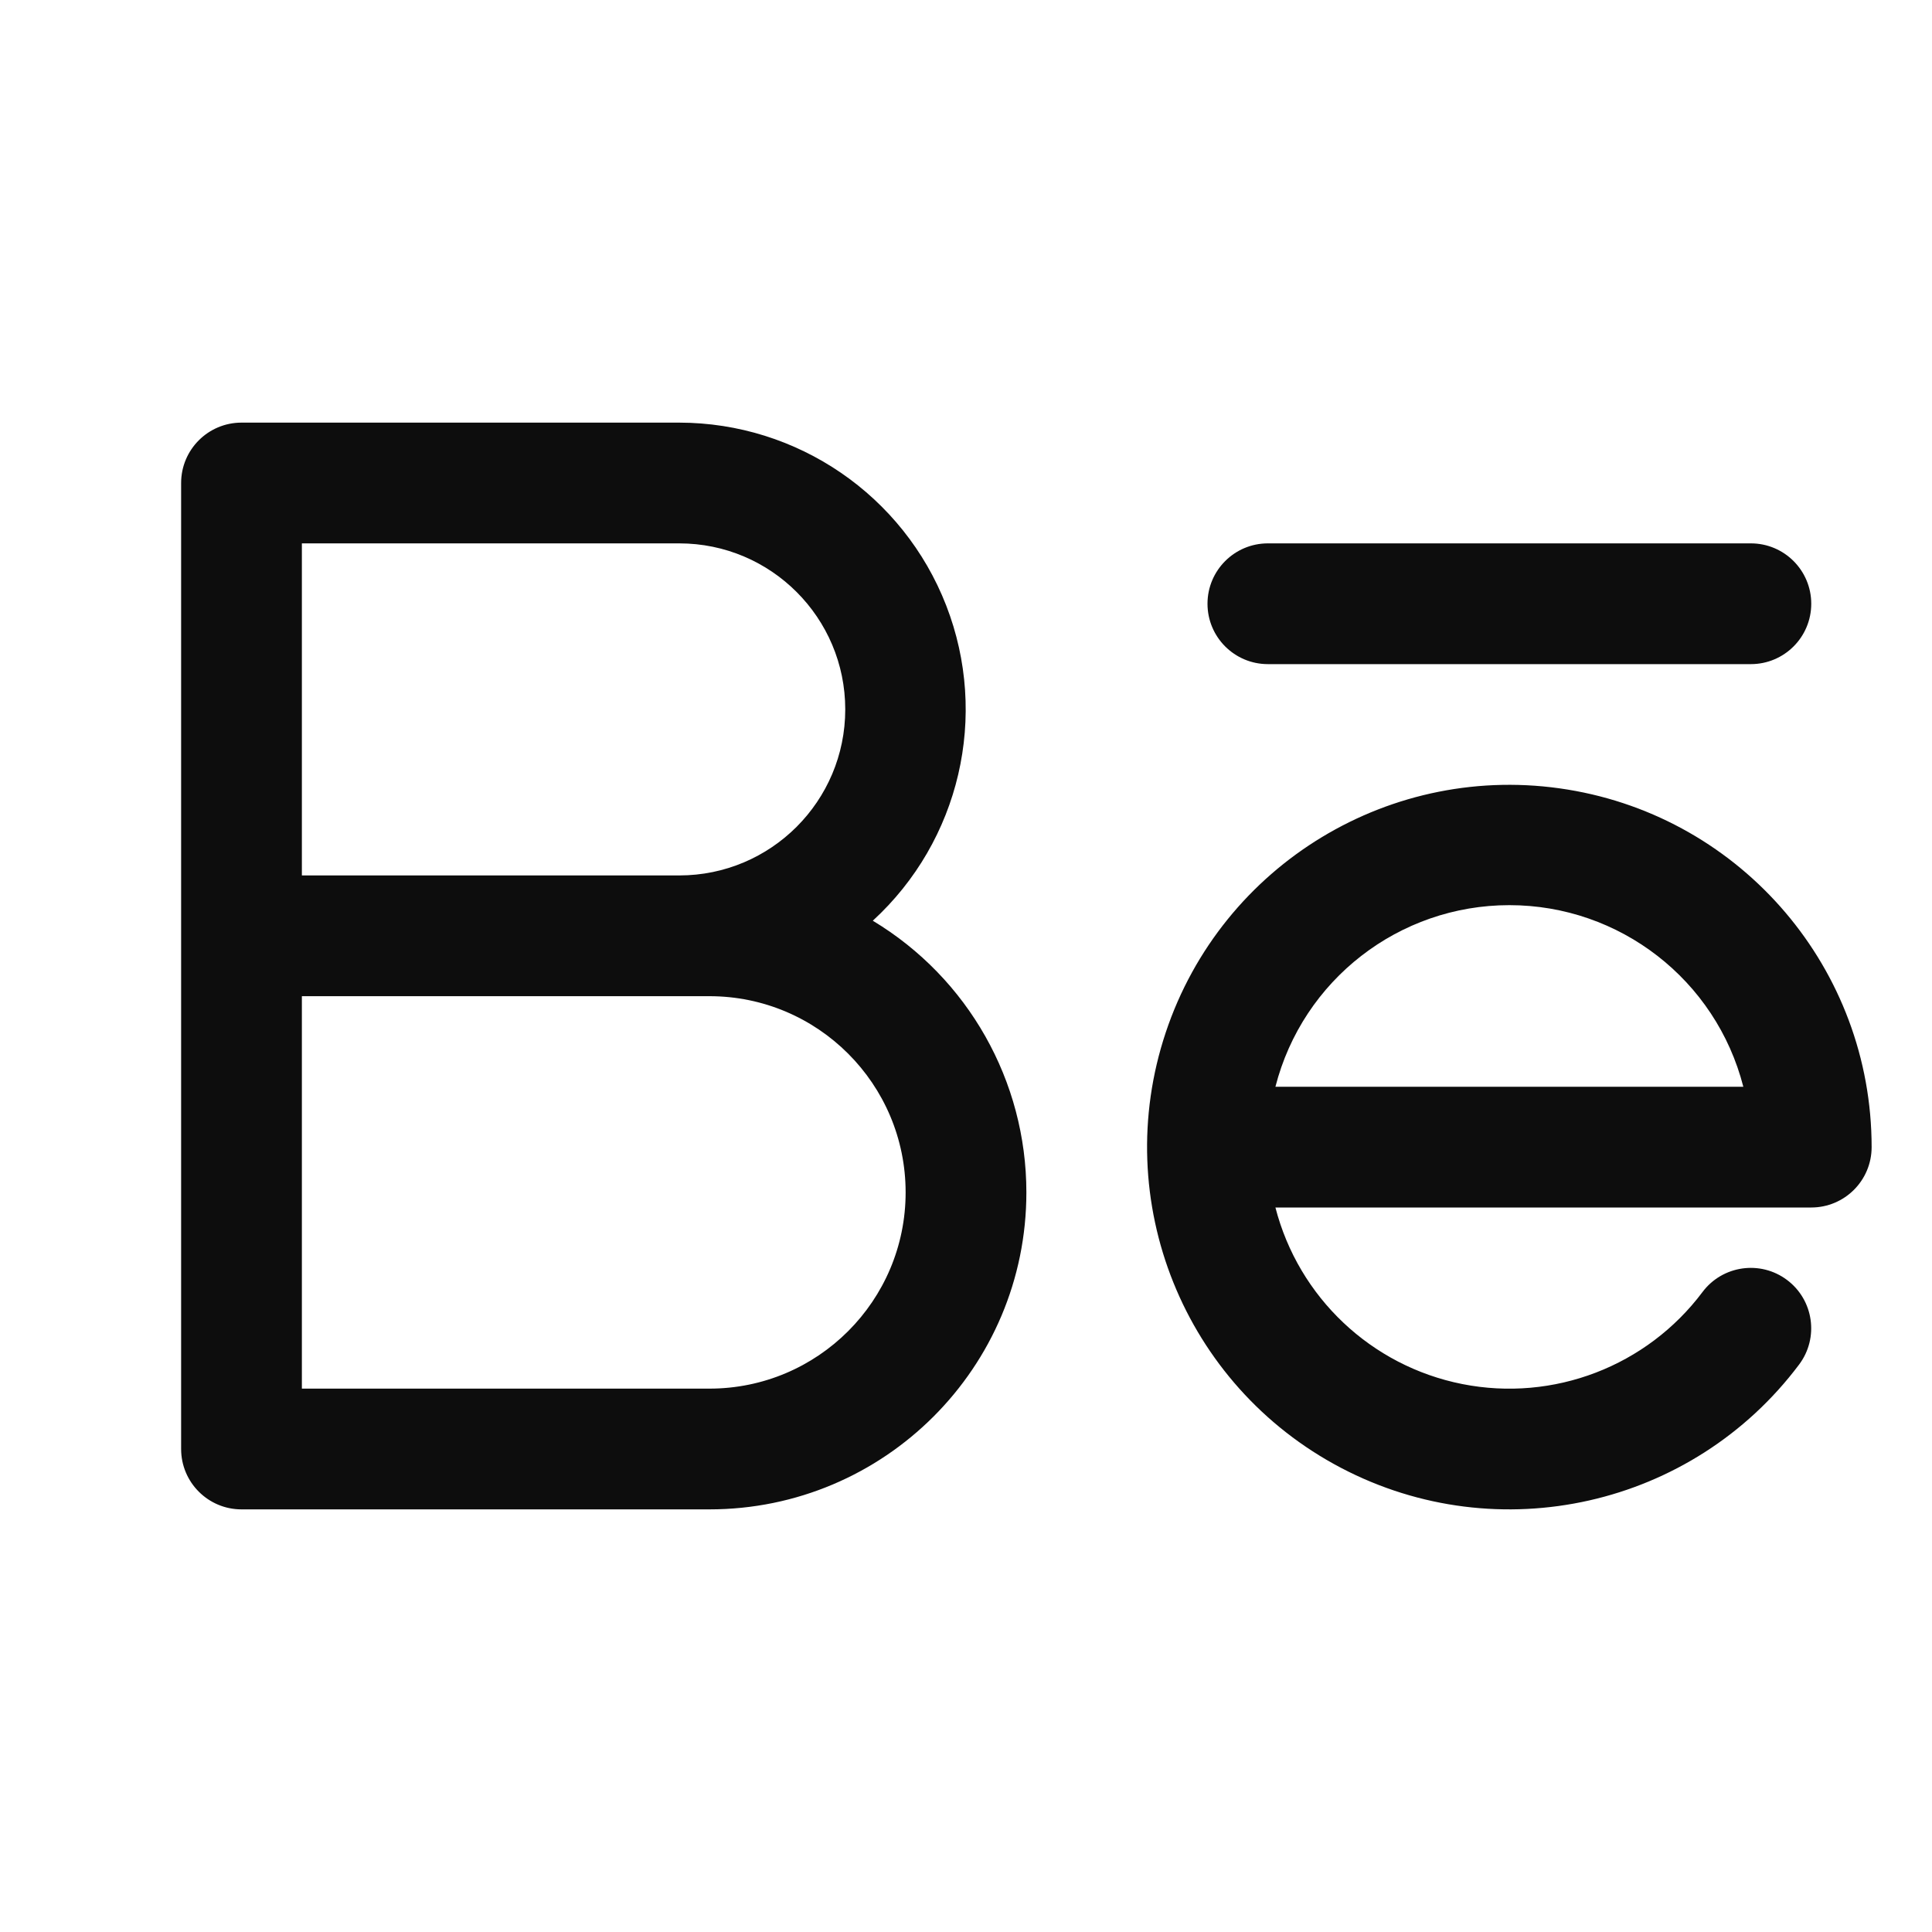
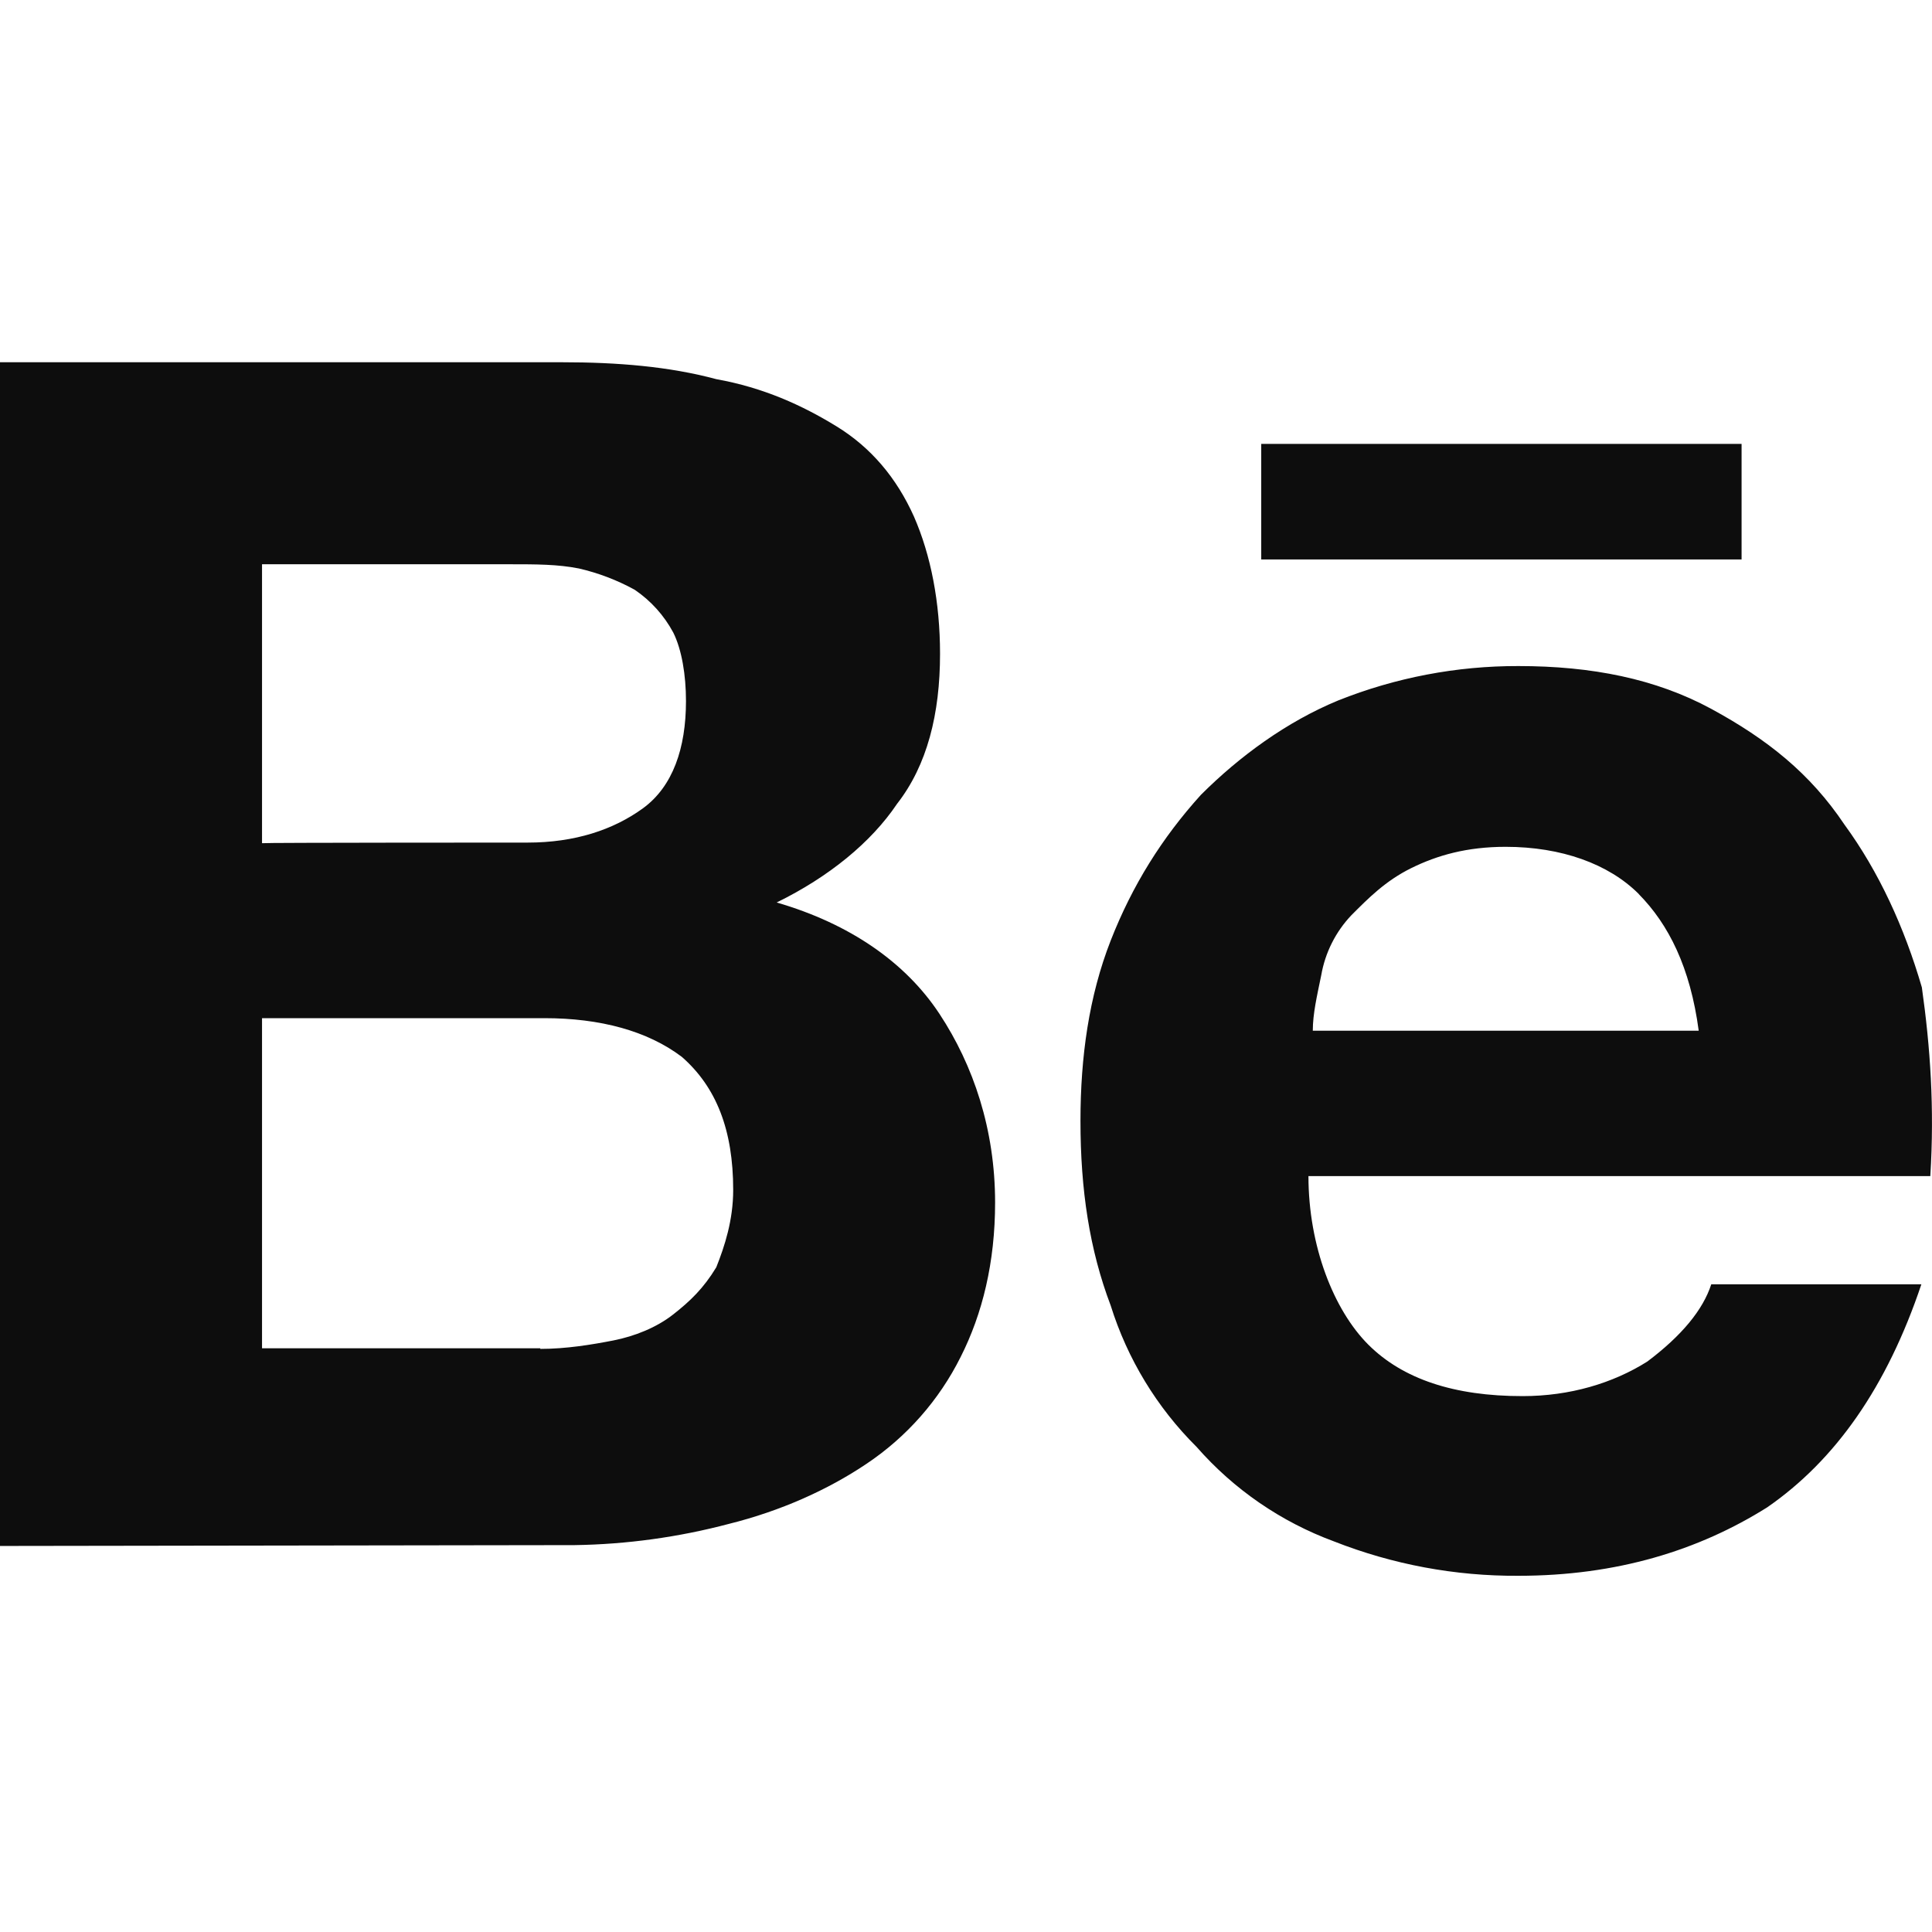
- <svg xmlns="http://www.w3.org/2000/svg" viewBox="0 0 256 256" width="256" height="256" fill="#0d0d0d">
-   <path d="M160,80a8,8,0,0,1,8-8h64a8,8,0,0,1,0,16H168A8,8,0,0,1,160,80Zm-24,78a42,42,0,0,1-42,42H32a8,8,0,0,1-8-8V64a8,8,0,0,1,8-8H90a38,38,0,0,1,25.65,66A42,42,0,0,1,136,158ZM40,116H90a22,22,0,0,0,0-44H40Zm80,42a26,26,0,0,0-26-26H40v52H94A26,26,0,0,0,120,158Zm128-6a8,8,0,0,1-8,8H169a32,32,0,0,0,56.59,11.2,8,8,0,0,1,12.8,9.61A48,48,0,1,1,248,152Zm-17-8a32,32,0,0,0-62,0Z" />
+ <svg xmlns="http://www.w3.org/2000/svg" viewBox="0 0 16 16" width="256" height="256" fill="#0d0d0d">
+   <path d="M4.654 3c.461 0 .887.035 1.278.14.39.07.711.216.996.391s.497.426.641.747c.14.32.216.711.216 1.137 0 .496-.106.922-.356 1.242-.215.32-.566.606-.997.817.606.176 1.067.496 1.348.922s.461.957.461 1.563c0 .496-.105.922-.285 1.278a2.3 2.3 0 0 1-.782.887c-.32.215-.711.39-1.137.496a5.3 5.3 0 0 1-1.278.176L0 12.803V3zm-.285 3.978c.39 0 .71-.105.957-.285.246-.18.355-.497.355-.887 0-.216-.035-.426-.105-.567a1 1 0 0 0-.32-.355 1.8 1.8 0 0 0-.461-.176c-.176-.035-.356-.035-.567-.035H2.17v2.31c0-.005 2.2-.005 2.2-.005zm.105 4.193c.215 0 .426-.035.606-.07.176-.035.356-.106.496-.216s.25-.215.356-.39c.07-.176.14-.391.14-.641 0-.496-.14-.852-.426-1.102-.285-.215-.676-.32-1.137-.32H2.17v2.734h2.305zm6.858-.035q.428.427 1.278.426c.39 0 .746-.106 1.032-.286q.426-.32.53-.64h1.74c-.286.851-.712 1.457-1.278 1.848-.566.355-1.243.566-2.06.566a4.1 4.1 0 0 1-1.527-.285 2.8 2.8 0 0 1-1.137-.782 2.85 2.85 0 0 1-.712-1.172c-.175-.461-.25-.957-.25-1.528 0-.531.07-1.032.25-1.493.18-.46.426-.852.747-1.207.32-.32.711-.606 1.137-.782a4 4 0 0 1 1.493-.285c.606 0 1.137.105 1.598.355.46.25.817.532 1.102.958.285.39.496.851.641 1.348.07.496.105.996.07 1.563h-5.15c0 .58.21 1.11.496 1.396m2.24-3.732c-.25-.25-.642-.391-1.103-.391-.32 0-.566.07-.781.176s-.356.25-.496.39a.96.96 0 0 0-.25.497c-.036.175-.07.32-.07.46h3.196c-.07-.526-.25-.882-.497-1.132zm-3.127-3.728h3.978v.957h-3.978z" />
</svg>
